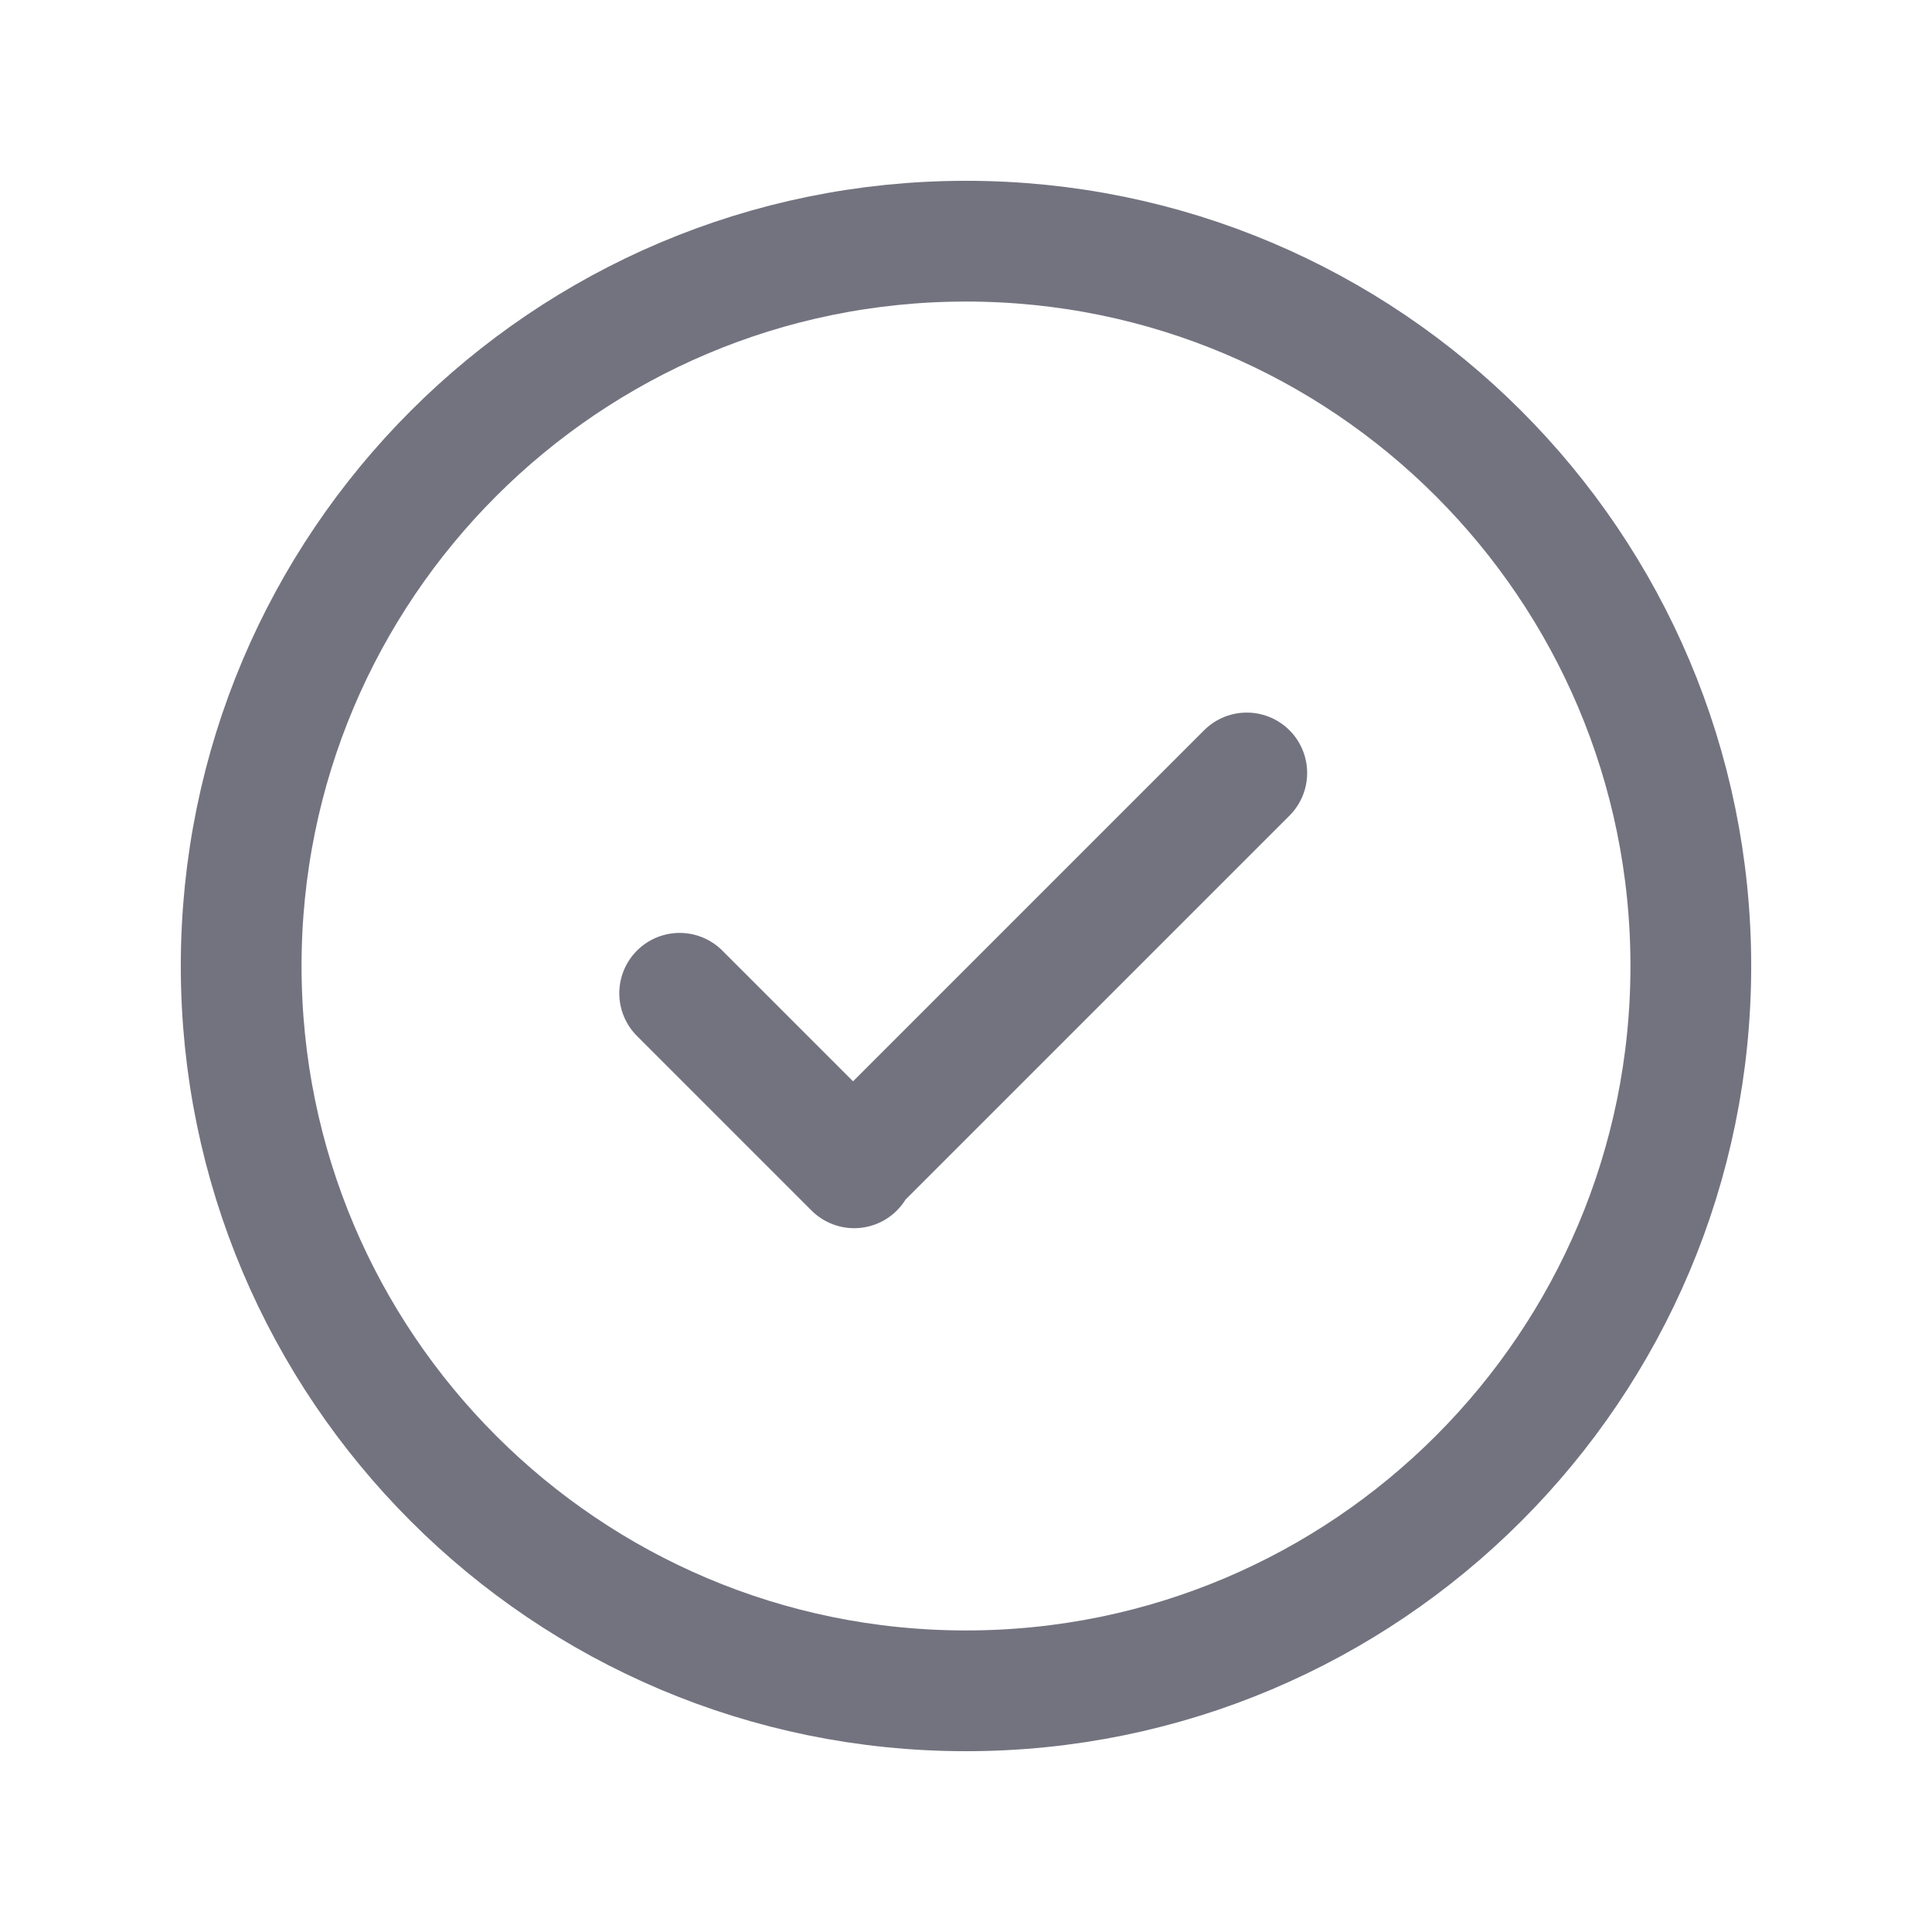
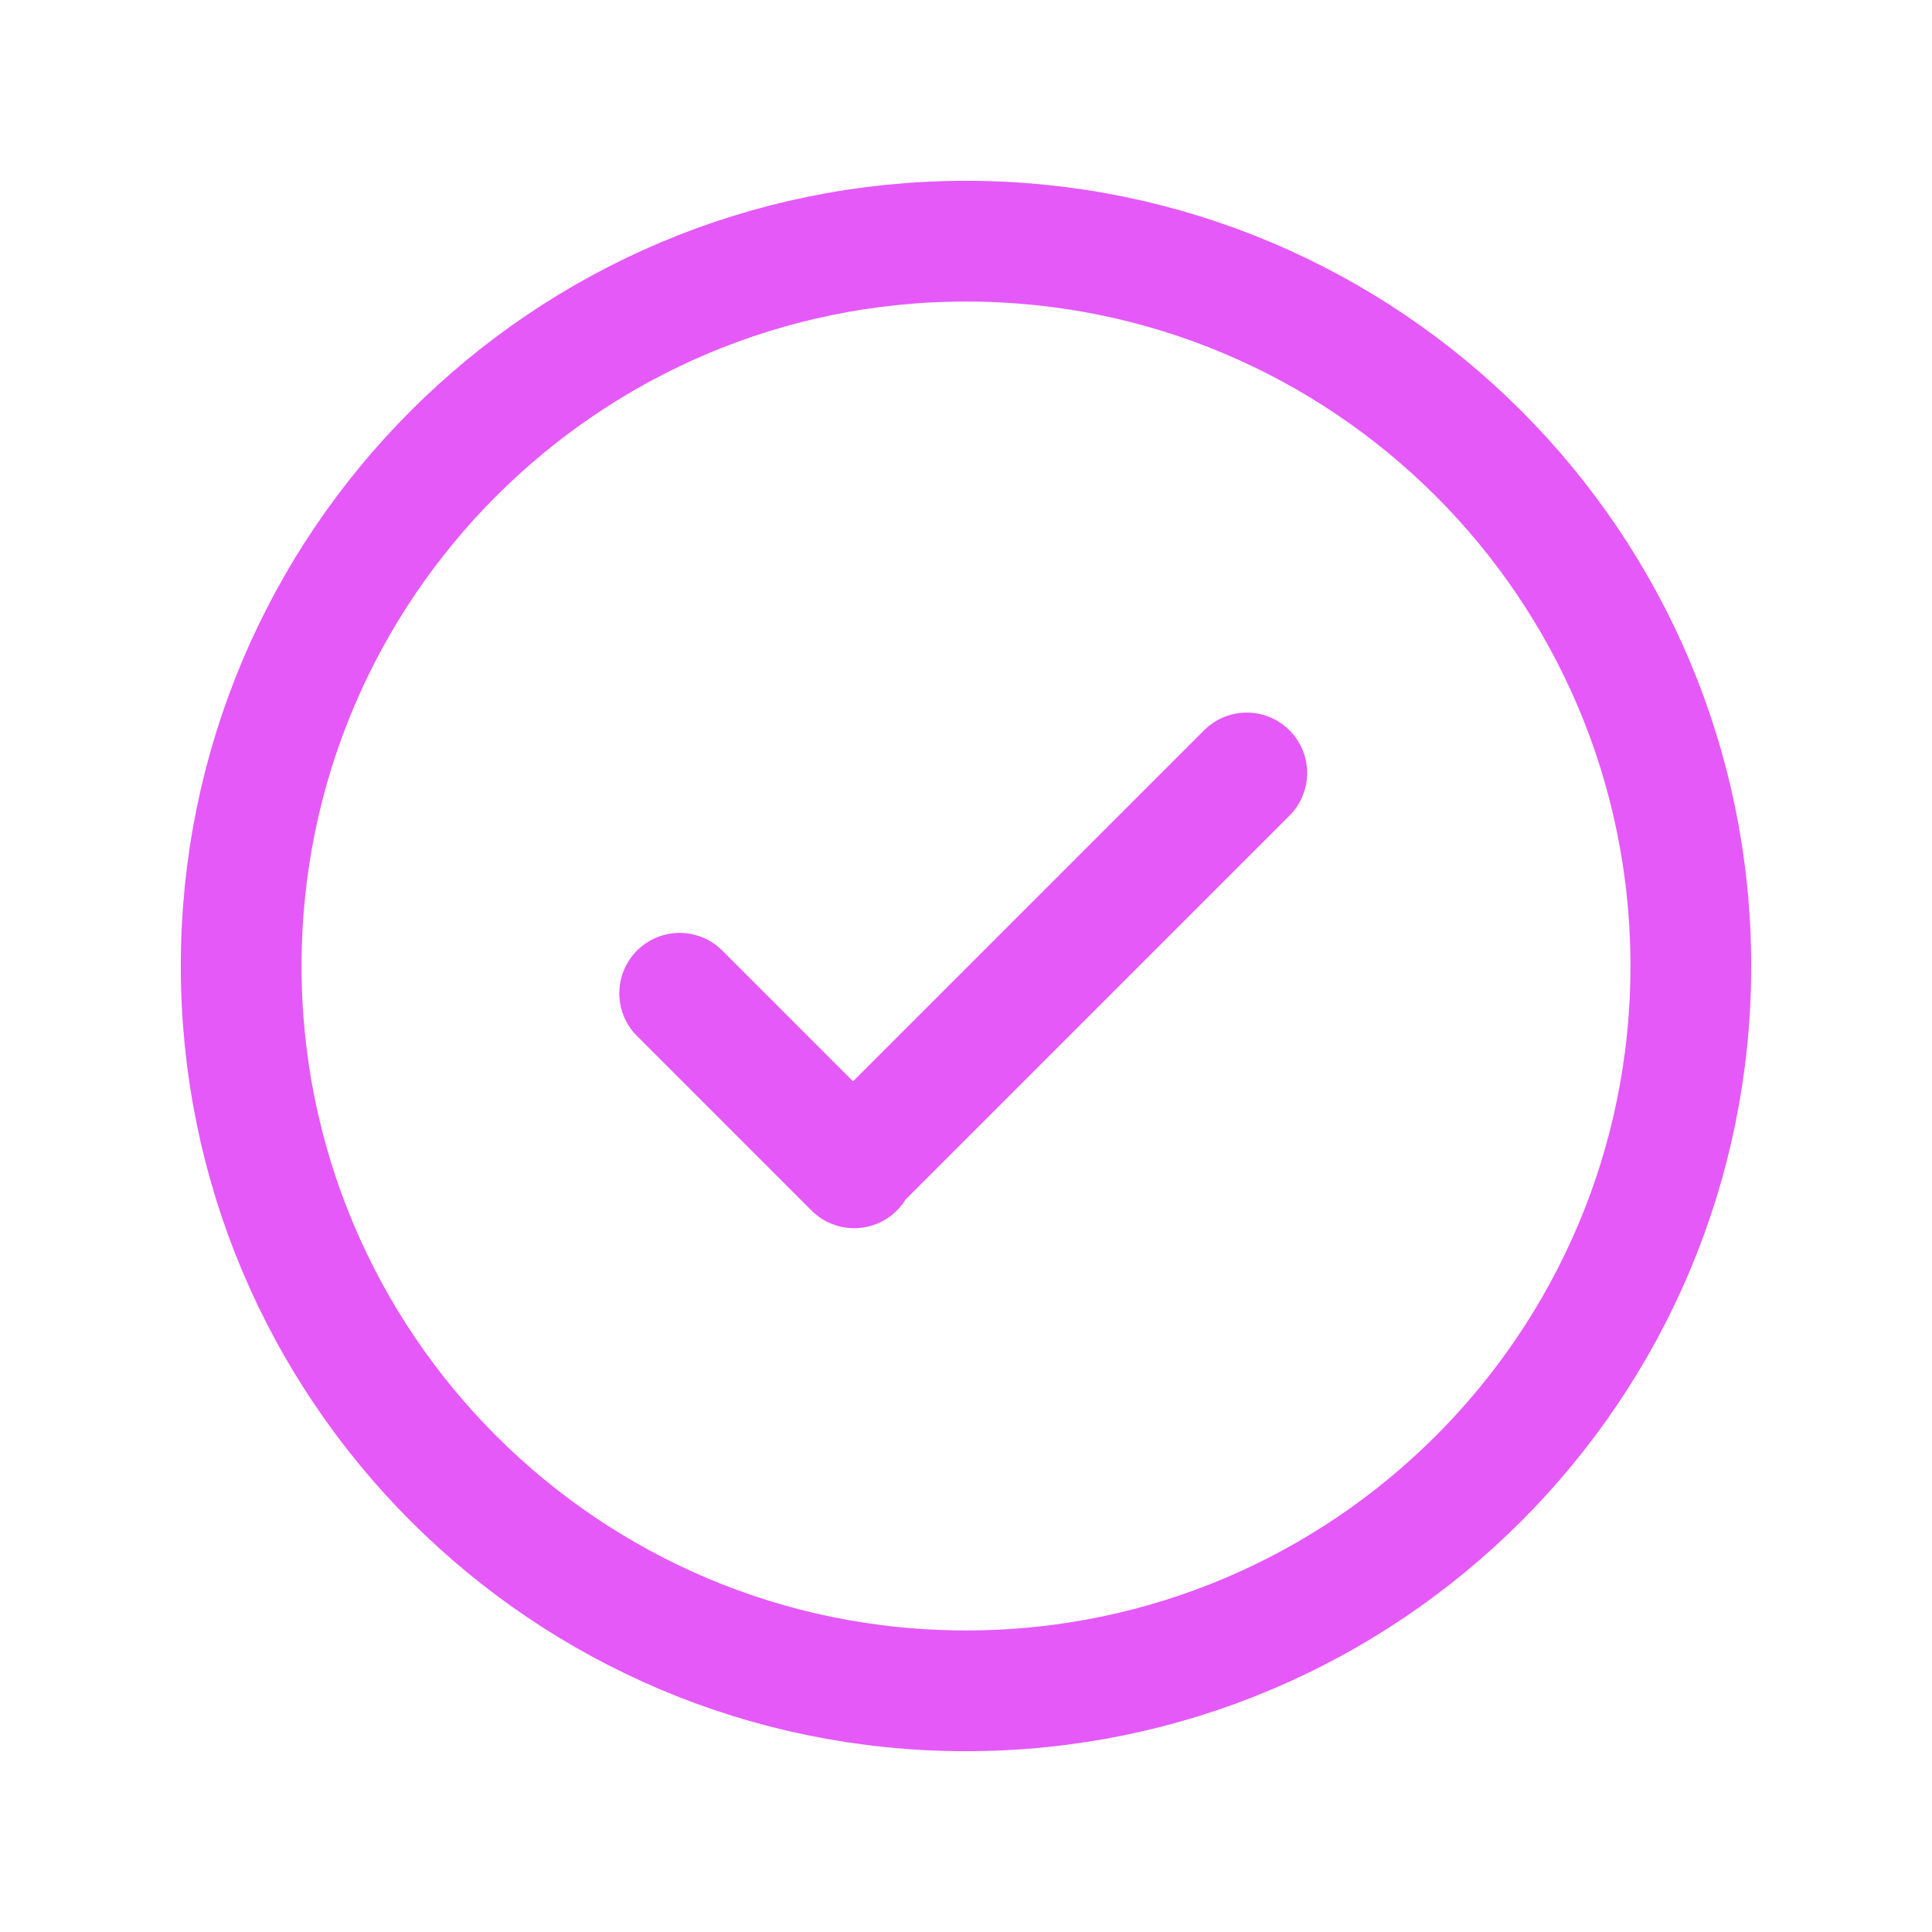
<svg xmlns="http://www.w3.org/2000/svg" width="24" height="24" viewBox="0 0 24 24" fill="none">
-   <circle cx="12" cy="12" r="9.004" stroke="#737380" stroke-width="1.5" stroke-linecap="round" stroke-linejoin="round" />
-   <path d="M8.443 12.339L10.611 14.507L10.597 14.493L15.488 9.602" stroke="#737380" stroke-width="1.5" stroke-linecap="round" stroke-linejoin="round" />
+   <circle cx="12" cy="12" r="9.004" stroke="#e559f9" stroke-width="1.5" stroke-linecap="round" stroke-linejoin="round" />
+   <path d="M8.443 12.339L10.611 14.507L10.597 14.493L15.488 9.602" stroke="#e559f9" stroke-width="1.5" stroke-linecap="round" stroke-linejoin="round" />
</svg>
